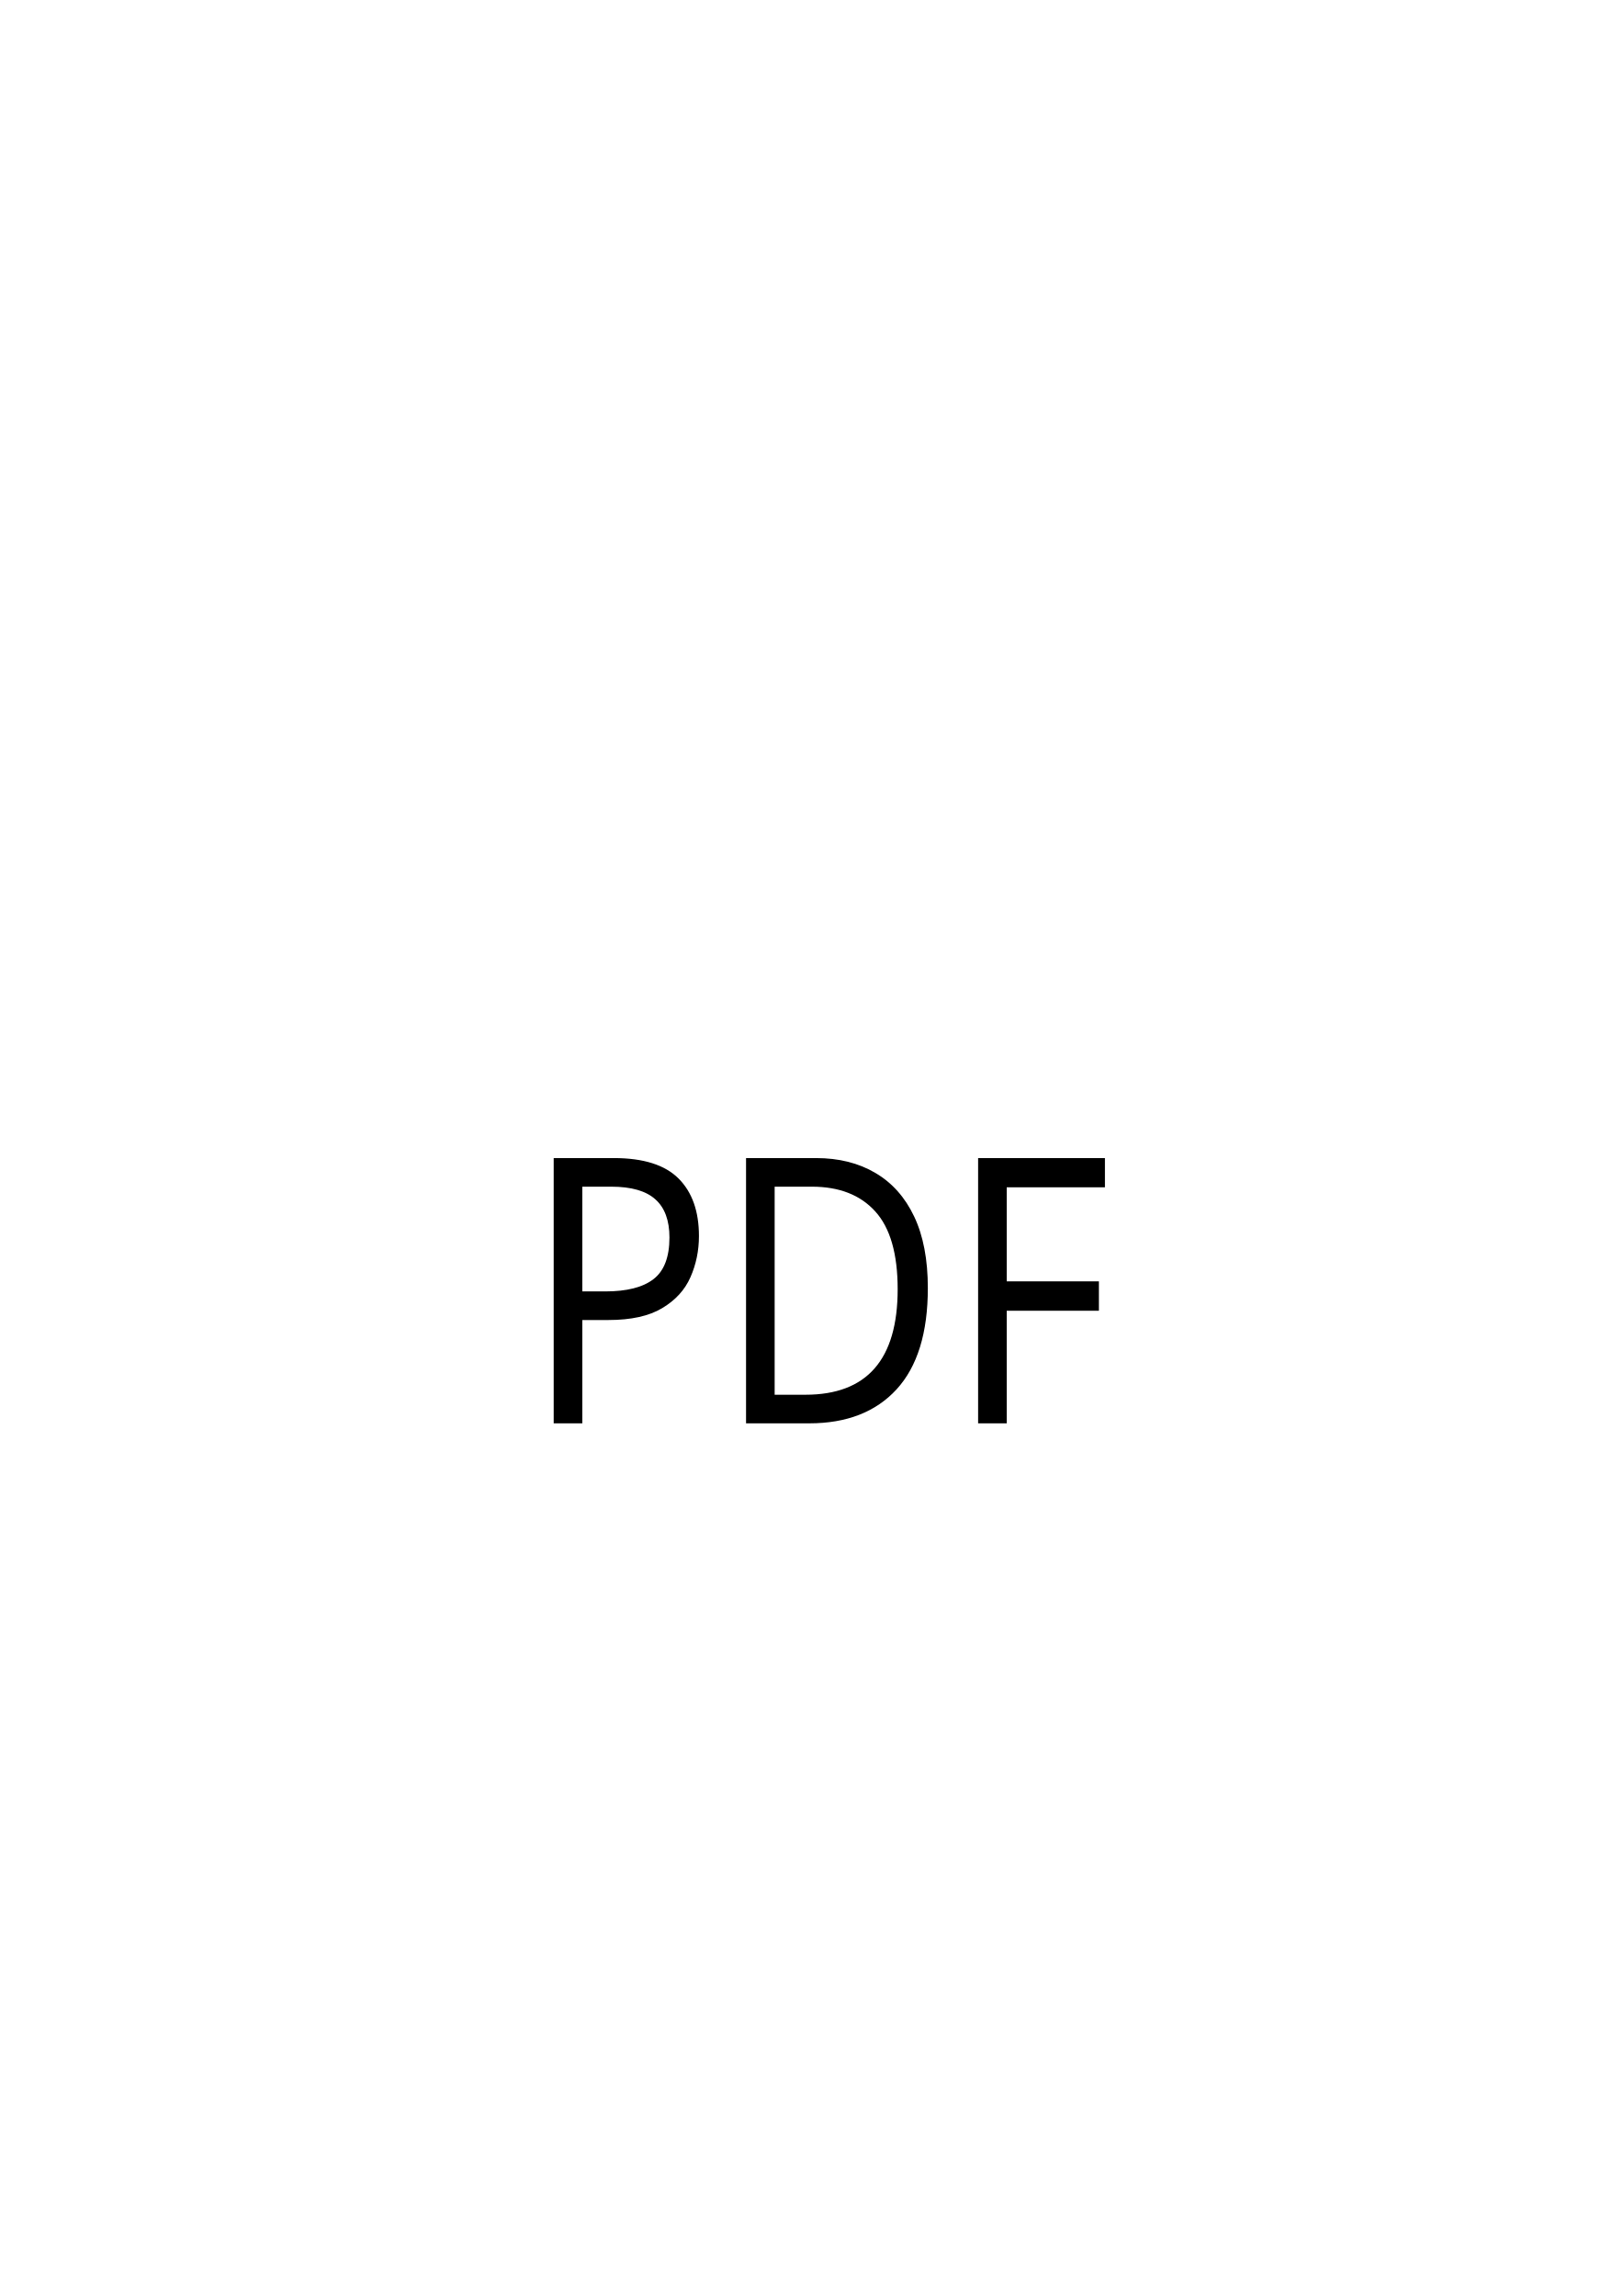
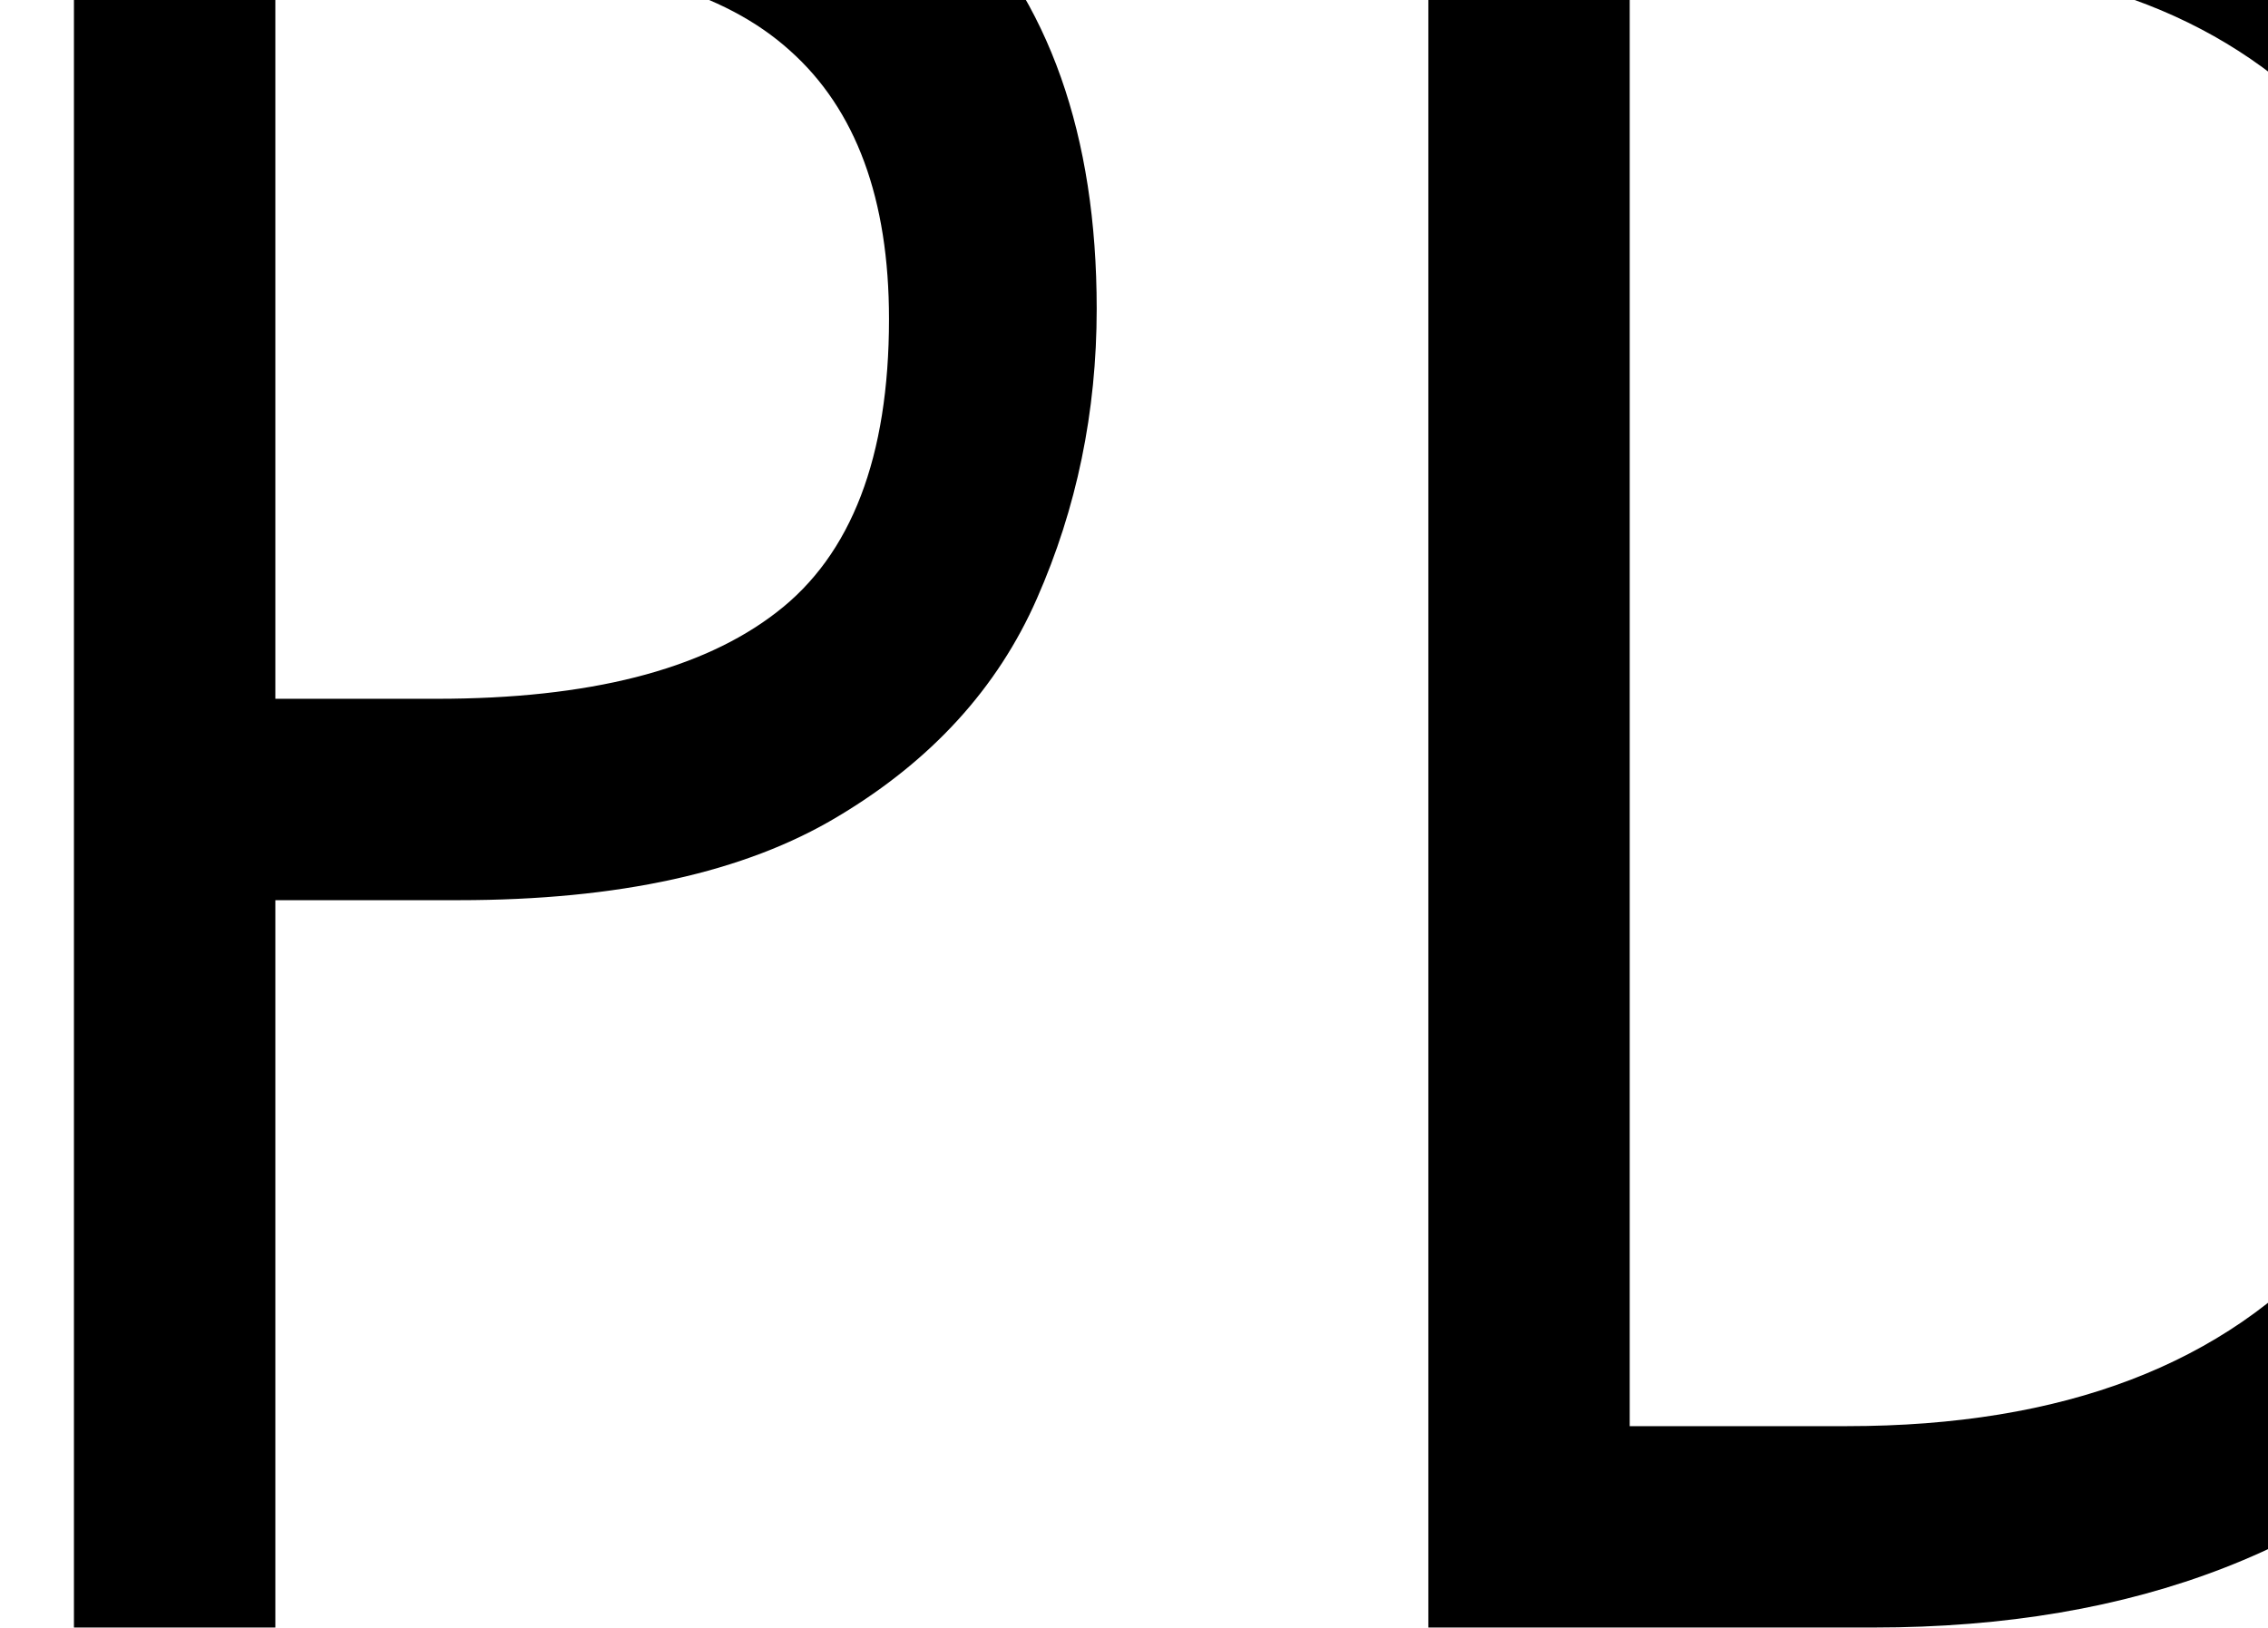
- <svg xmlns="http://www.w3.org/2000/svg" id="svg8" version="1.1" viewBox="0 0 210 297" height="297mm" width="210mm">
+ <svg xmlns="http://www.w3.org/2000/svg" width="41.659mm" height="29.903mm" viewBox="0 0 41.659 29.903" version="1.1" id="svg8">
  <defs id="defs2" />
-   <g id="layer1">
-     <text transform="scale(0.9248588,1.081246)" id="text4530" y="170.282" x="73.117" style="font-style:normal;font-weight:normal;font-size:44.458px;line-height:1.25;font-family:sans-serif;letter-spacing:0px;word-spacing:0px;fill:#000000;fill-opacity:1;stroke:none;stroke-width:1.111" xml:space="preserve">
-       <tspan style="font-style:normal;font-variant:normal;font-weight:normal;font-stretch:normal;font-size:44.458px;font-family:'Tw Cen MT Condensed';-inkscape-font-specification:'Tw Cen MT Condensed, Normal';font-variant-ligatures:normal;font-variant-caps:normal;font-variant-numeric:normal;font-feature-settings:normal;text-align:start;writing-mode:lr-tb;text-anchor:start;stroke-width:1.111" y="170.282" x="73.117" id="tspan4528">PDF</tspan>
+   <g id="layer1" transform="translate(-70.25338,-154.2136)">
+     <text xml:space="preserve" style="font-style:normal;font-weight:normal;font-size:44.458px;line-height:1.25;font-family:sans-serif;letter-spacing:0px;word-spacing:0px;fill:#000000;fill-opacity:1;stroke:none;stroke-width:1.111" x="73.117" y="170.282" id="text4530" transform="scale(0.9248588,1.081246)">
+       <tspan id="tspan4528" x="73.117" y="170.282" style="font-style:normal;font-variant:normal;font-weight:normal;font-stretch:normal;font-size:44.458px;font-family:'Tw Cen MT Condensed';-inkscape-font-specification:'Tw Cen MT Condensed, Normal';font-variant-ligatures:normal;font-variant-caps:normal;font-variant-numeric:normal;font-feature-settings:normal;text-align:start;writing-mode:lr-tb;text-anchor:start;stroke-width:1.111">PDF</tspan>
    </text>
  </g>
</svg>
